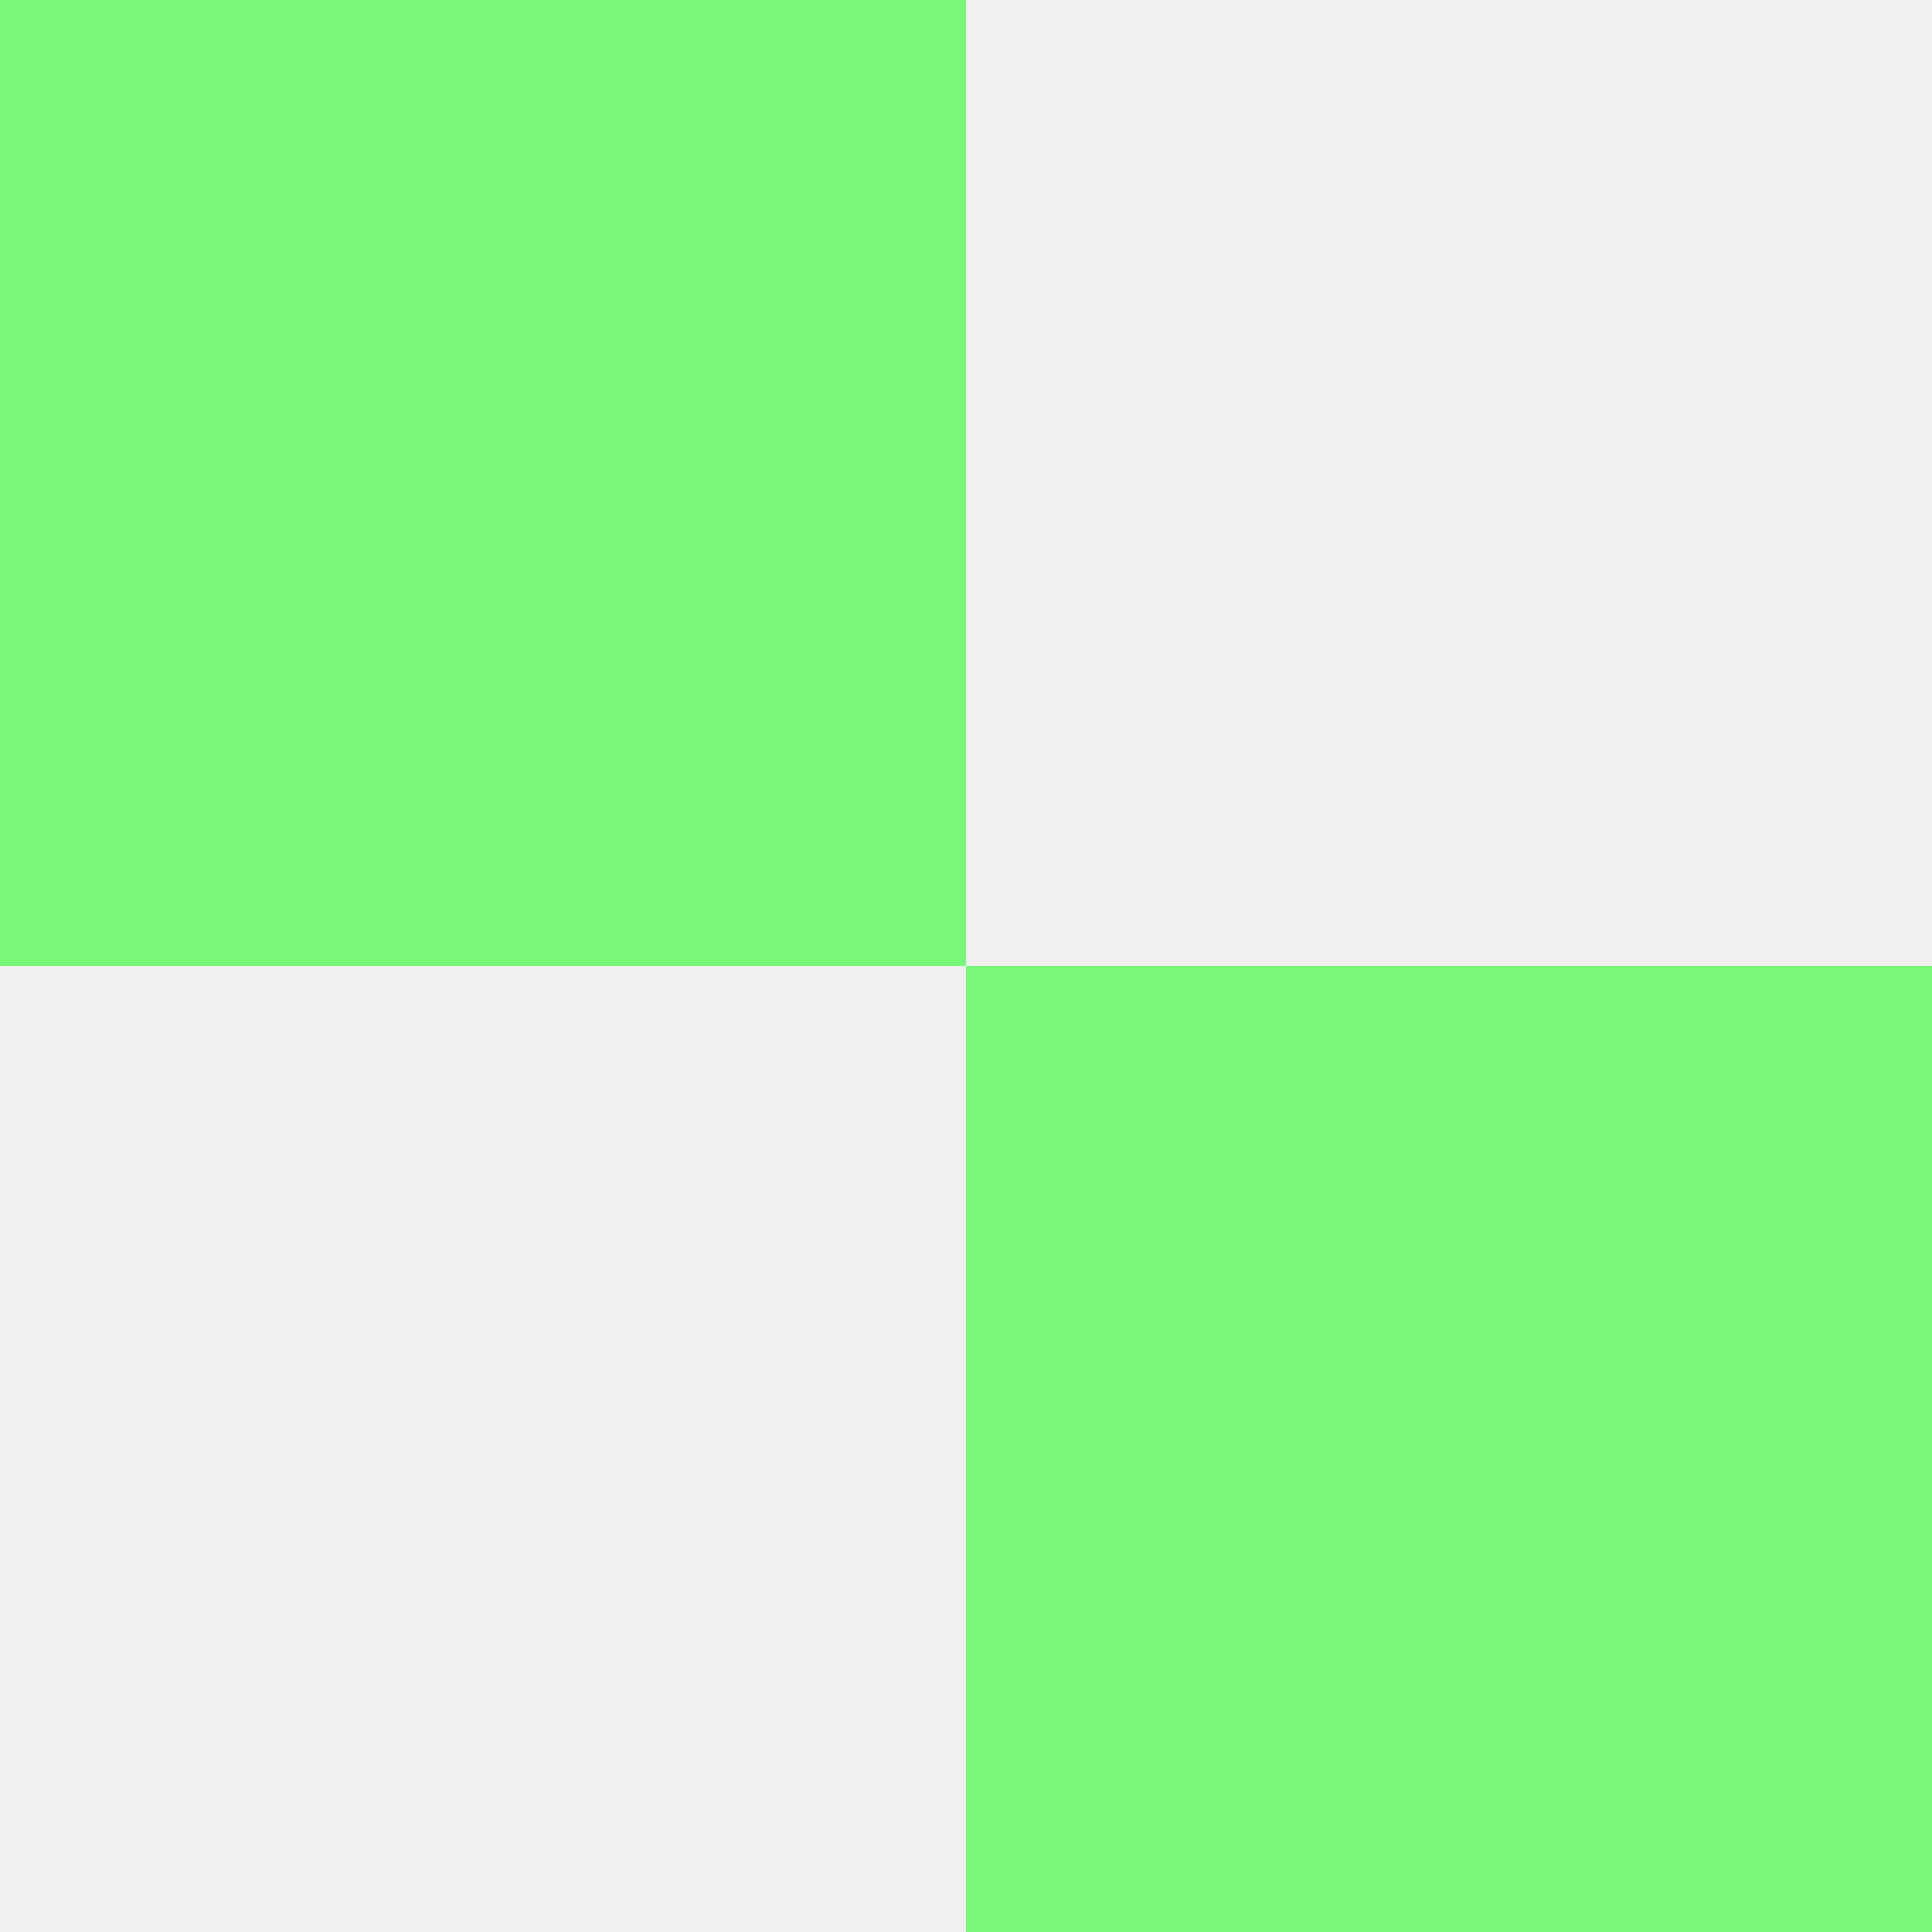
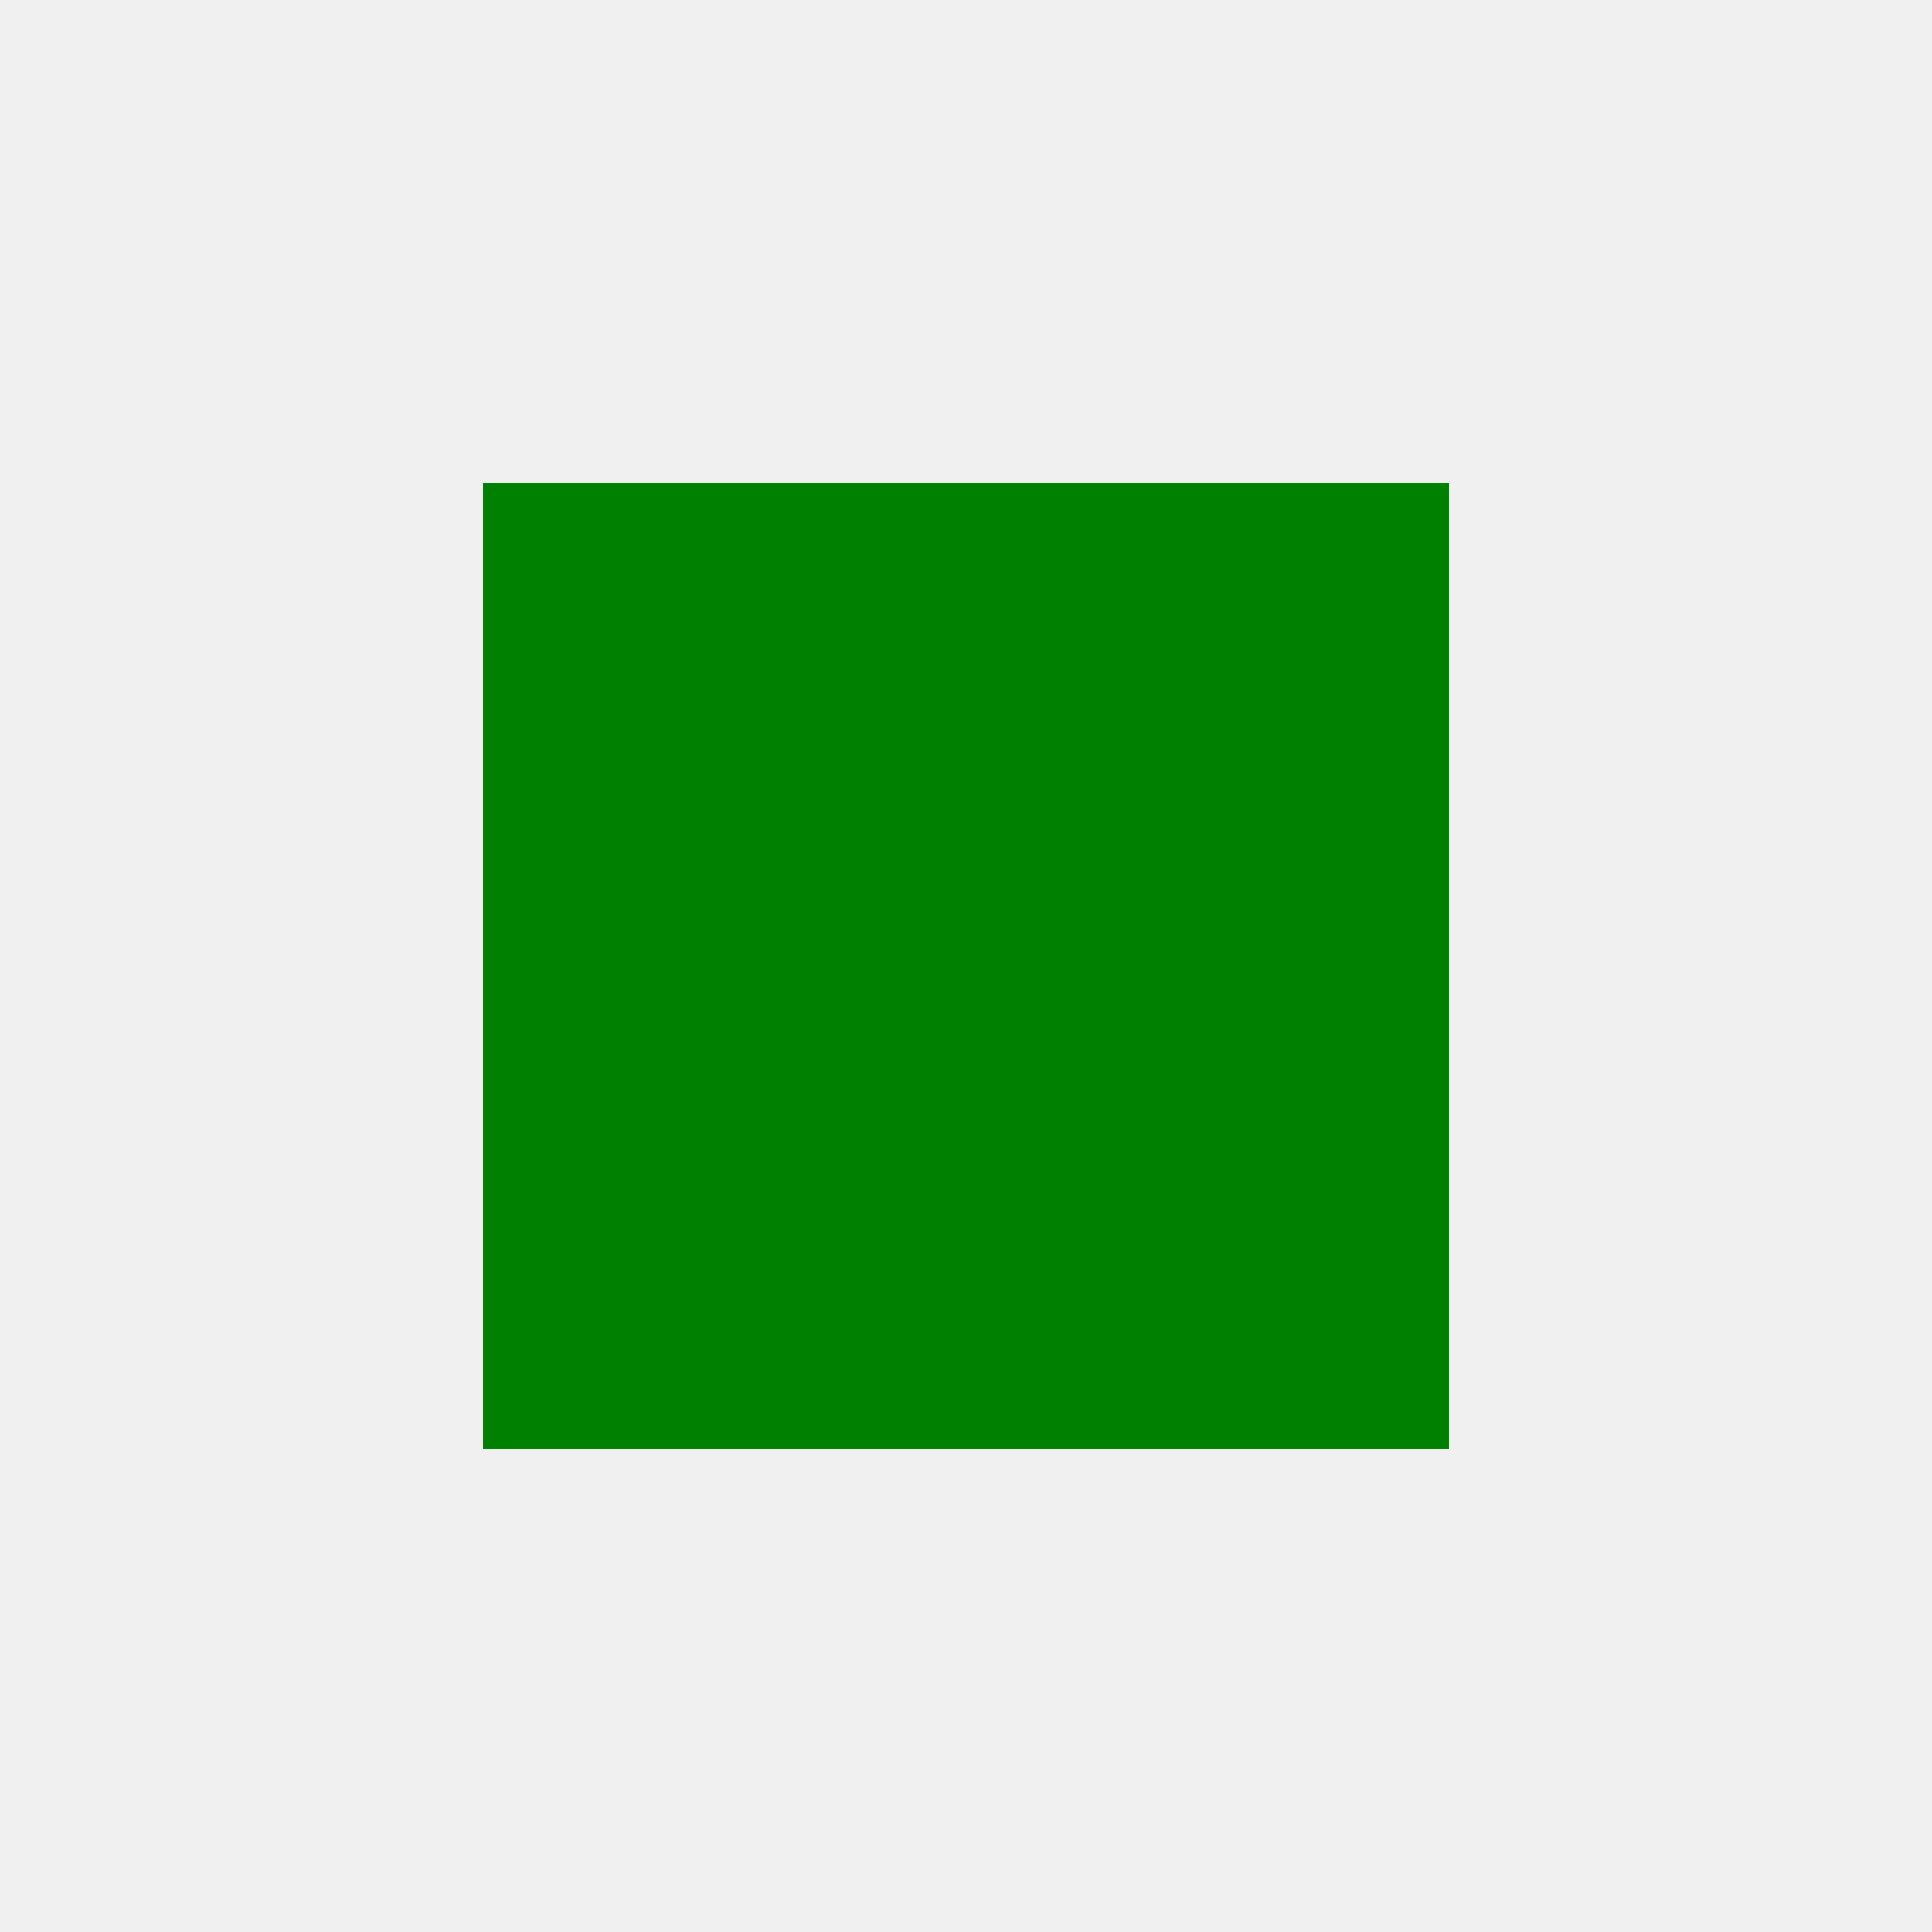
<svg xmlns="http://www.w3.org/2000/svg">
-   <defs>
-     <mask id="mask" mask-type="luminance">
-       <rect width="200" height="200" fill="black" />
-       <rect width="100" height="100" fill="#808080" />
-       <rect x="100" y="100" width="100" height="100" fill="#808080" />
-     </mask>
-   </defs>
-   <rect width="200" height="200" fill="#00ff00" mask="url(#mask)" />
+   <mask id="mask" mask-type="luminance">
+     <rect width="200" height="200" fill="black" />
+     <rect x="50" y="50" width="100" height="100" fill="white" />
+   </mask>
+   <rect width="200" height="200" fill="green" mask="url(#mask)" />
</svg>
